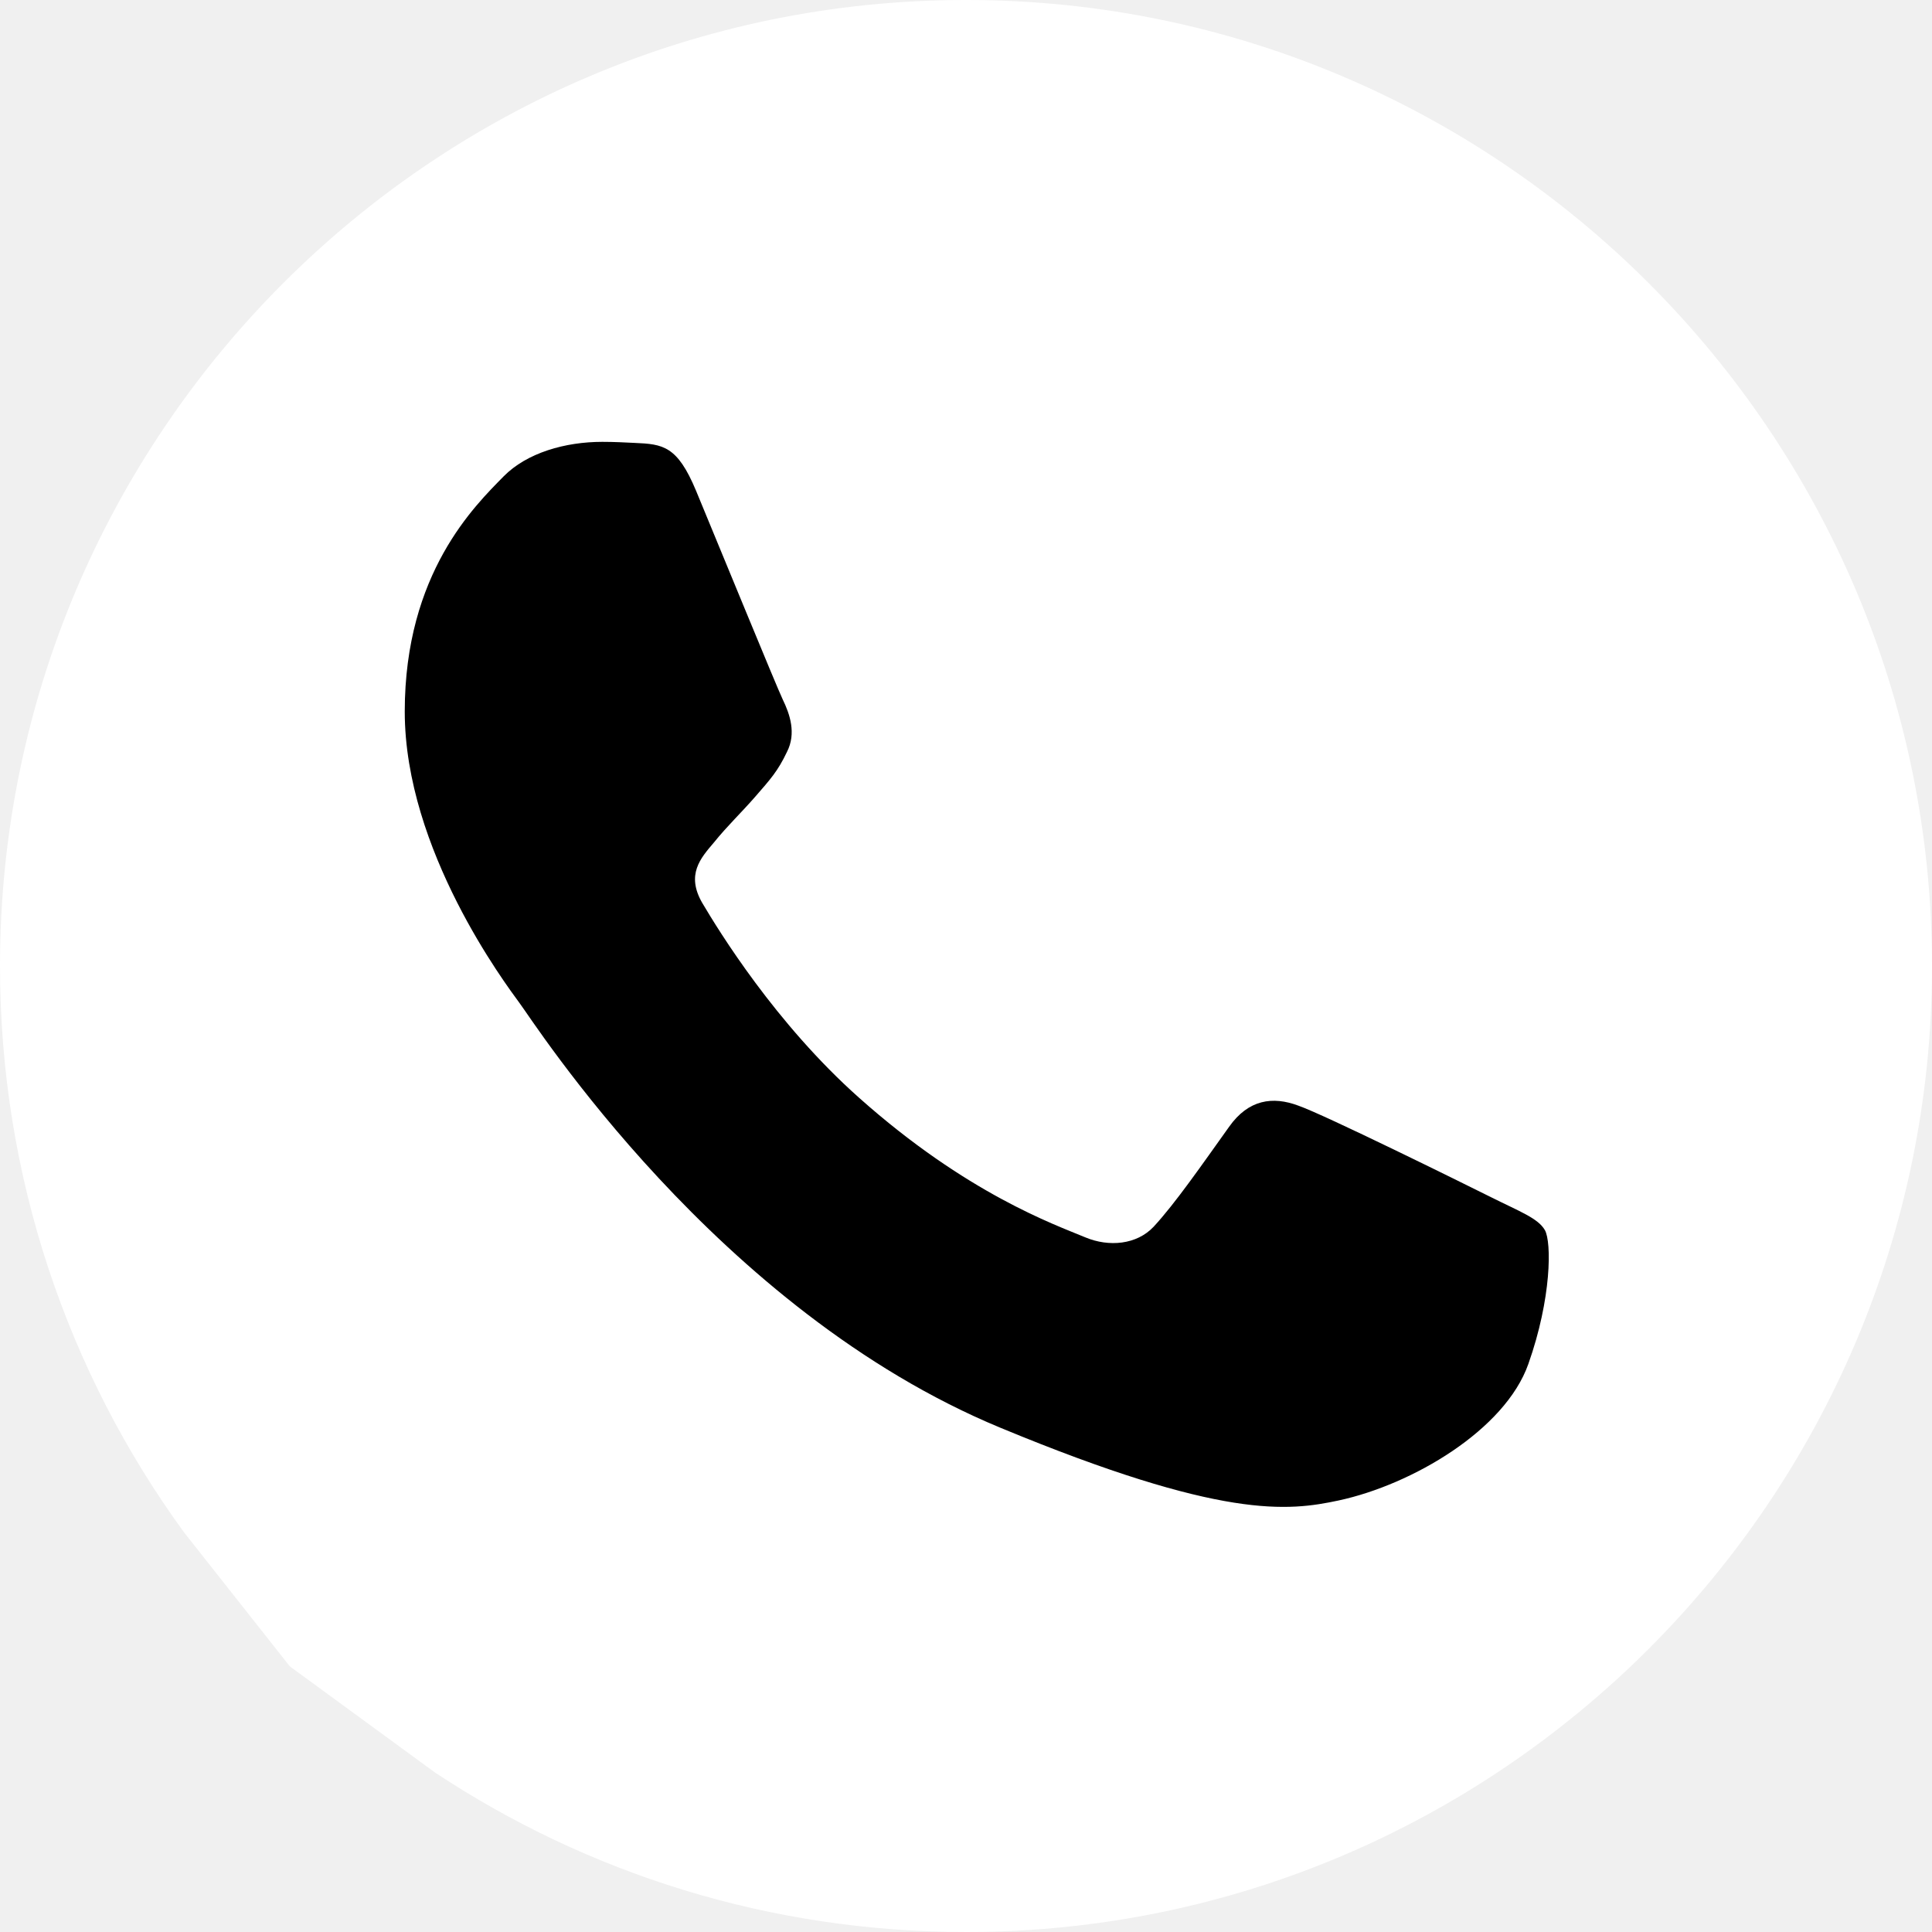
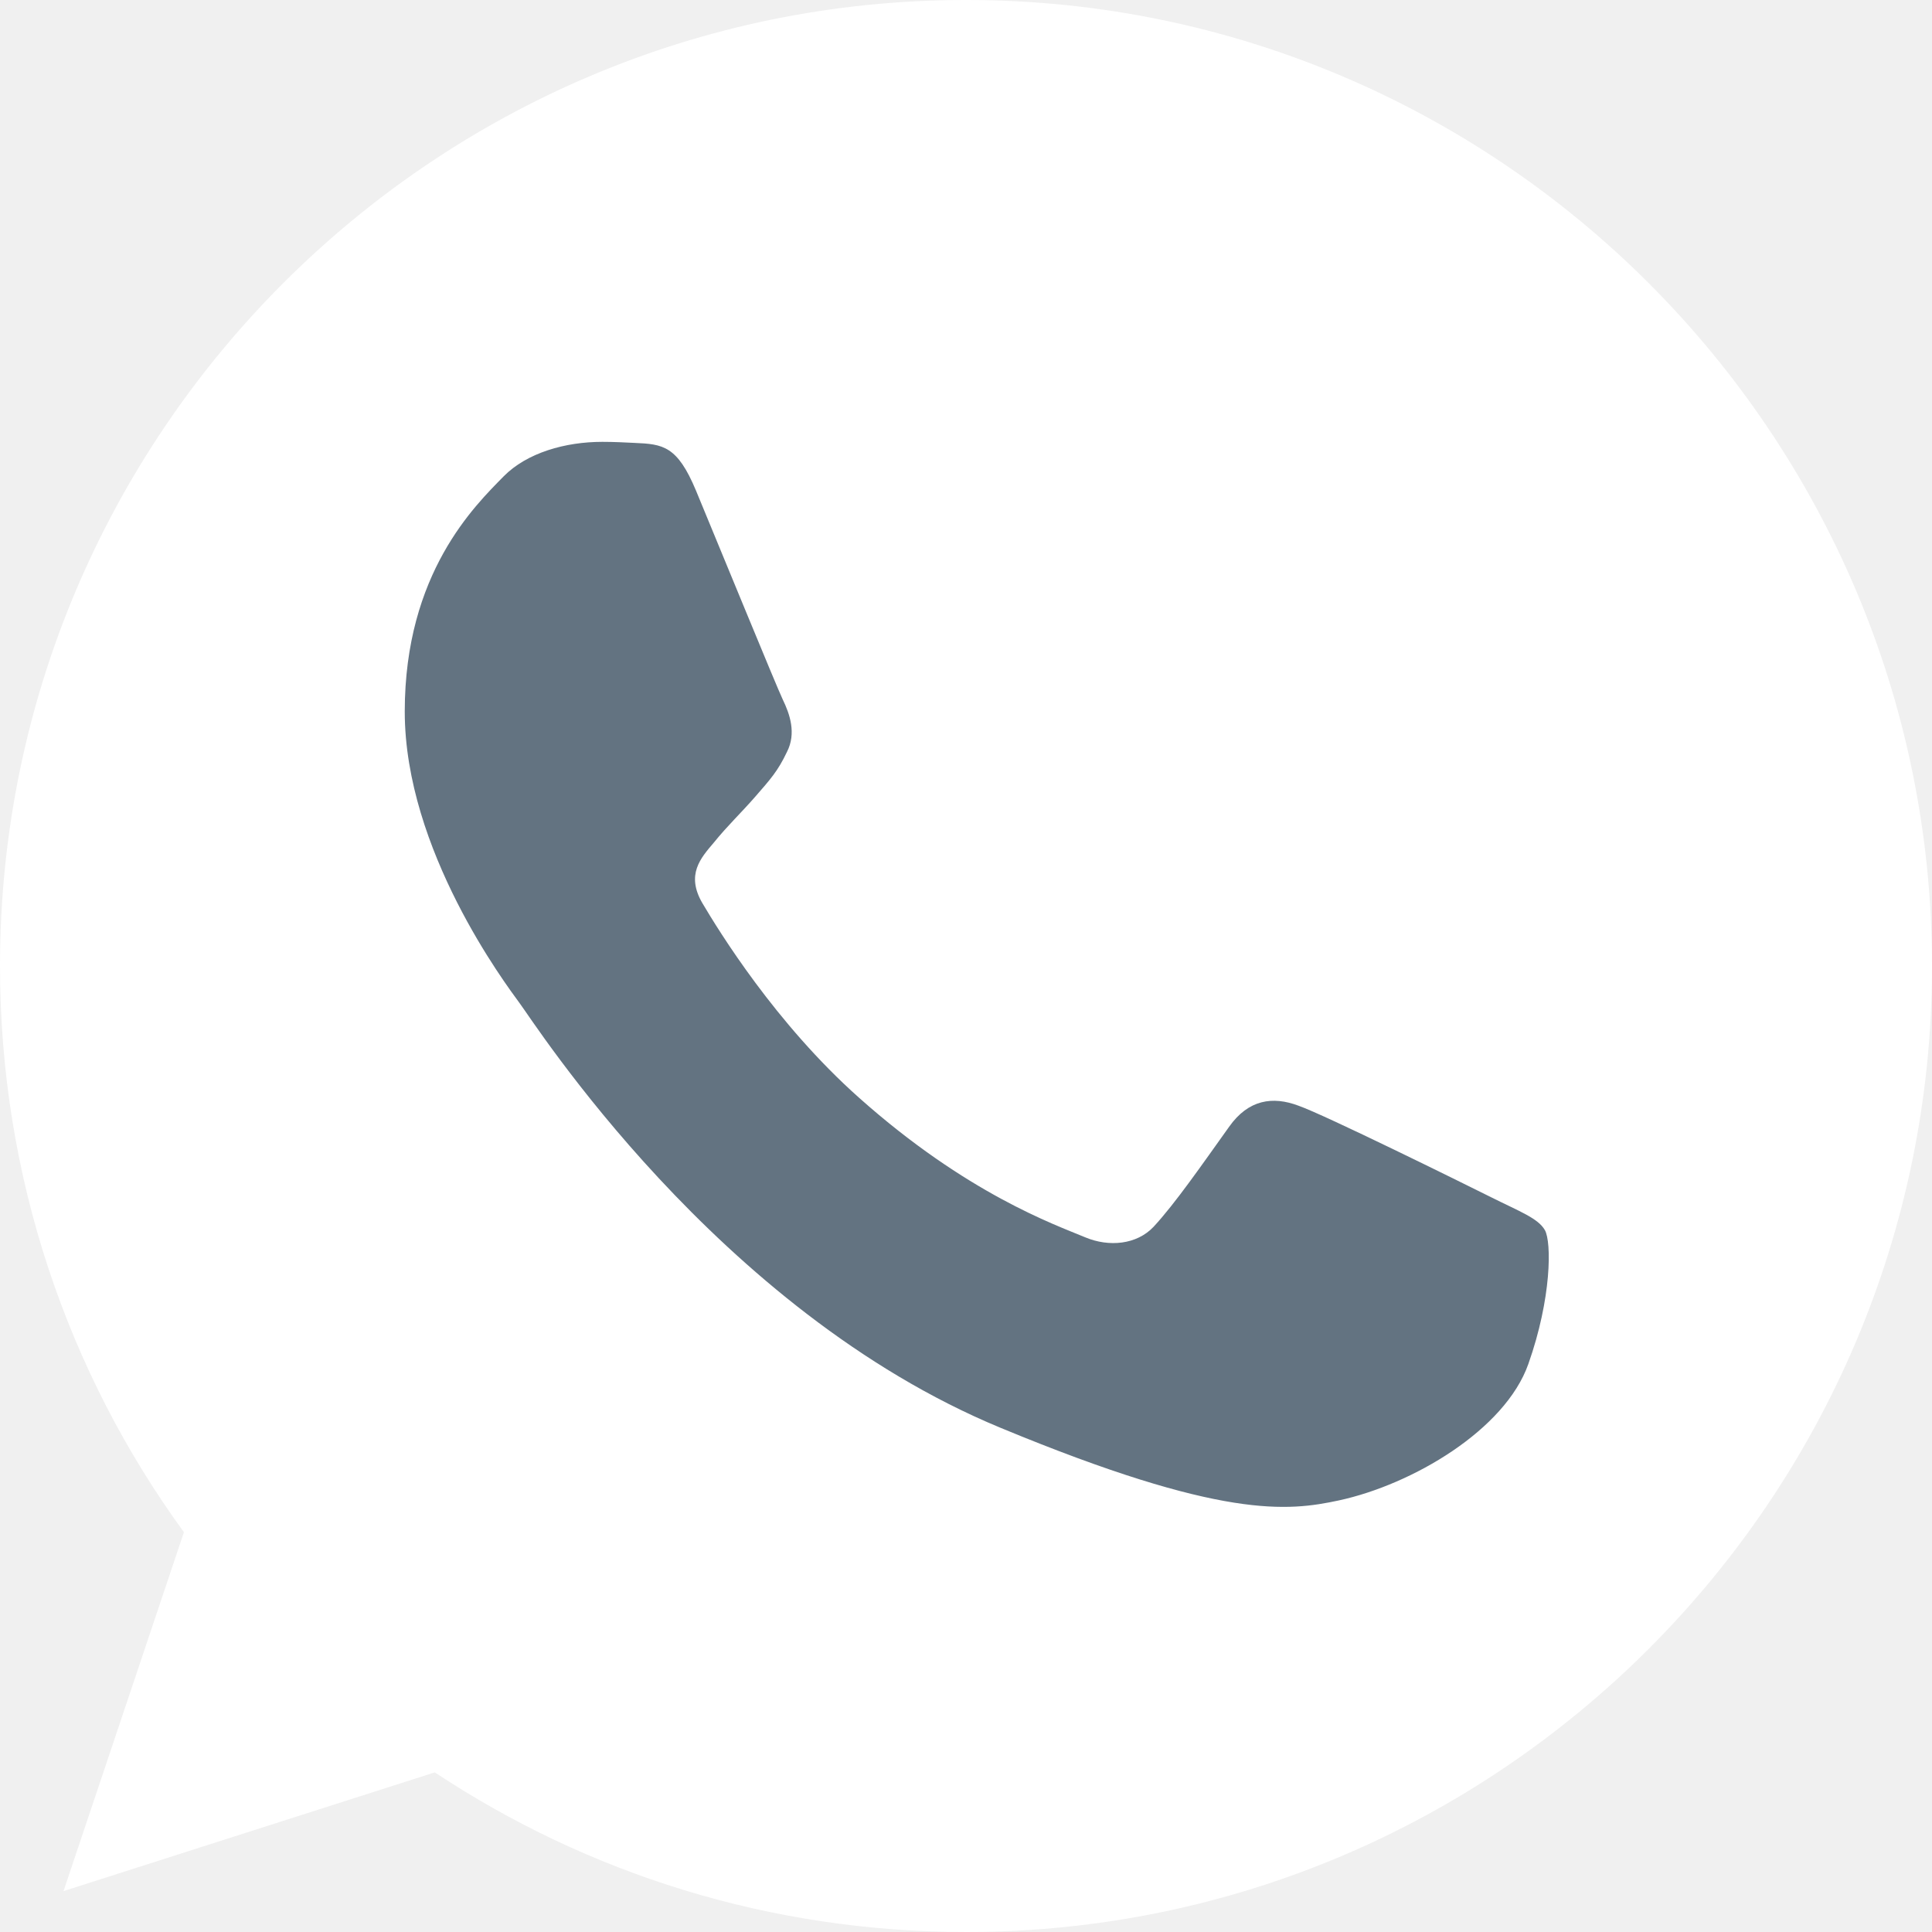
<svg xmlns="http://www.w3.org/2000/svg" width="40" height="40" viewBox="0 0 40 40" fill="none">
-   <circle cx="20" cy="20" r="18" fill="black" />
-   <path d="M20.005 0H19.995C8.967 0 0 8.97 0 20C0 24.375 1.41 28.43 3.808 31.723L6 34.5L9.002 36.695C12.165 38.79 15.938 40 20.005 40C31.032 40 40 31.027 40 20C40 8.973 31.032 0 20.005 0ZM31.642 28.242C31.16 29.605 29.245 30.735 27.718 31.065C26.672 31.288 25.308 31.465 20.712 29.56C14.835 27.125 11.05 21.152 10.755 20.765C10.473 20.378 8.38 17.602 8.38 14.732C8.38 11.863 9.838 10.465 10.425 9.865C10.908 9.373 11.705 9.148 12.47 9.148C12.717 9.148 12.94 9.16 13.14 9.17C13.727 9.195 14.023 9.23 14.41 10.158C14.893 11.32 16.067 14.19 16.207 14.485C16.35 14.78 16.492 15.18 16.293 15.568C16.105 15.967 15.94 16.145 15.645 16.485C15.35 16.825 15.07 17.085 14.775 17.45C14.505 17.767 14.2 18.108 14.54 18.695C14.88 19.27 16.055 21.188 17.785 22.727C20.017 24.715 21.828 25.35 22.475 25.62C22.957 25.82 23.532 25.773 23.885 25.398C24.332 24.915 24.885 24.115 25.448 23.328C25.848 22.762 26.352 22.692 26.883 22.892C27.422 23.08 30.28 24.492 30.867 24.785C31.455 25.08 31.843 25.22 31.985 25.468C32.125 25.715 32.125 26.878 31.642 28.242Z" fill="white" />
+   <circle cx="20" cy="20" r="18" fill="#637381" />
+   <path d="M20.005 0H19.995C8.967 0 0 8.97 0 20C0 24.375 1.41 28.43 3.808 31.723L1.315 39.153L9.002 36.695C12.165 38.79 15.938 40 20.005 40C31.032 40 40 31.027 40 20C40 8.973 31.032 0 20.005 0ZM31.642 28.242C31.16 29.605 29.245 30.735 27.718 31.065C26.672 31.288 25.308 31.465 20.712 29.56C14.835 27.125 11.05 21.152 10.755 20.765C10.473 20.378 8.38 17.602 8.38 14.732C8.38 11.863 9.838 10.465 10.425 9.865C10.908 9.373 11.705 9.148 12.47 9.148C12.717 9.148 12.94 9.16 13.14 9.17C13.727 9.195 14.023 9.23 14.41 10.158C14.893 11.32 16.067 14.19 16.207 14.485C16.35 14.78 16.492 15.18 16.293 15.568C16.105 15.967 15.94 16.145 15.645 16.485C15.35 16.825 15.07 17.085 14.775 17.45C14.505 17.767 14.2 18.108 14.54 18.695C14.88 19.27 16.055 21.188 17.785 22.727C20.017 24.715 21.828 25.35 22.475 25.62C22.957 25.82 23.532 25.773 23.885 25.398C24.332 24.915 24.885 24.115 25.448 23.328C25.848 22.762 26.352 22.692 26.883 22.892C27.422 23.08 30.28 24.492 30.867 24.785C31.455 25.08 31.843 25.22 31.985 25.468C32.125 25.715 32.125 26.878 31.642 28.242Z" fill="white" />
</svg>
